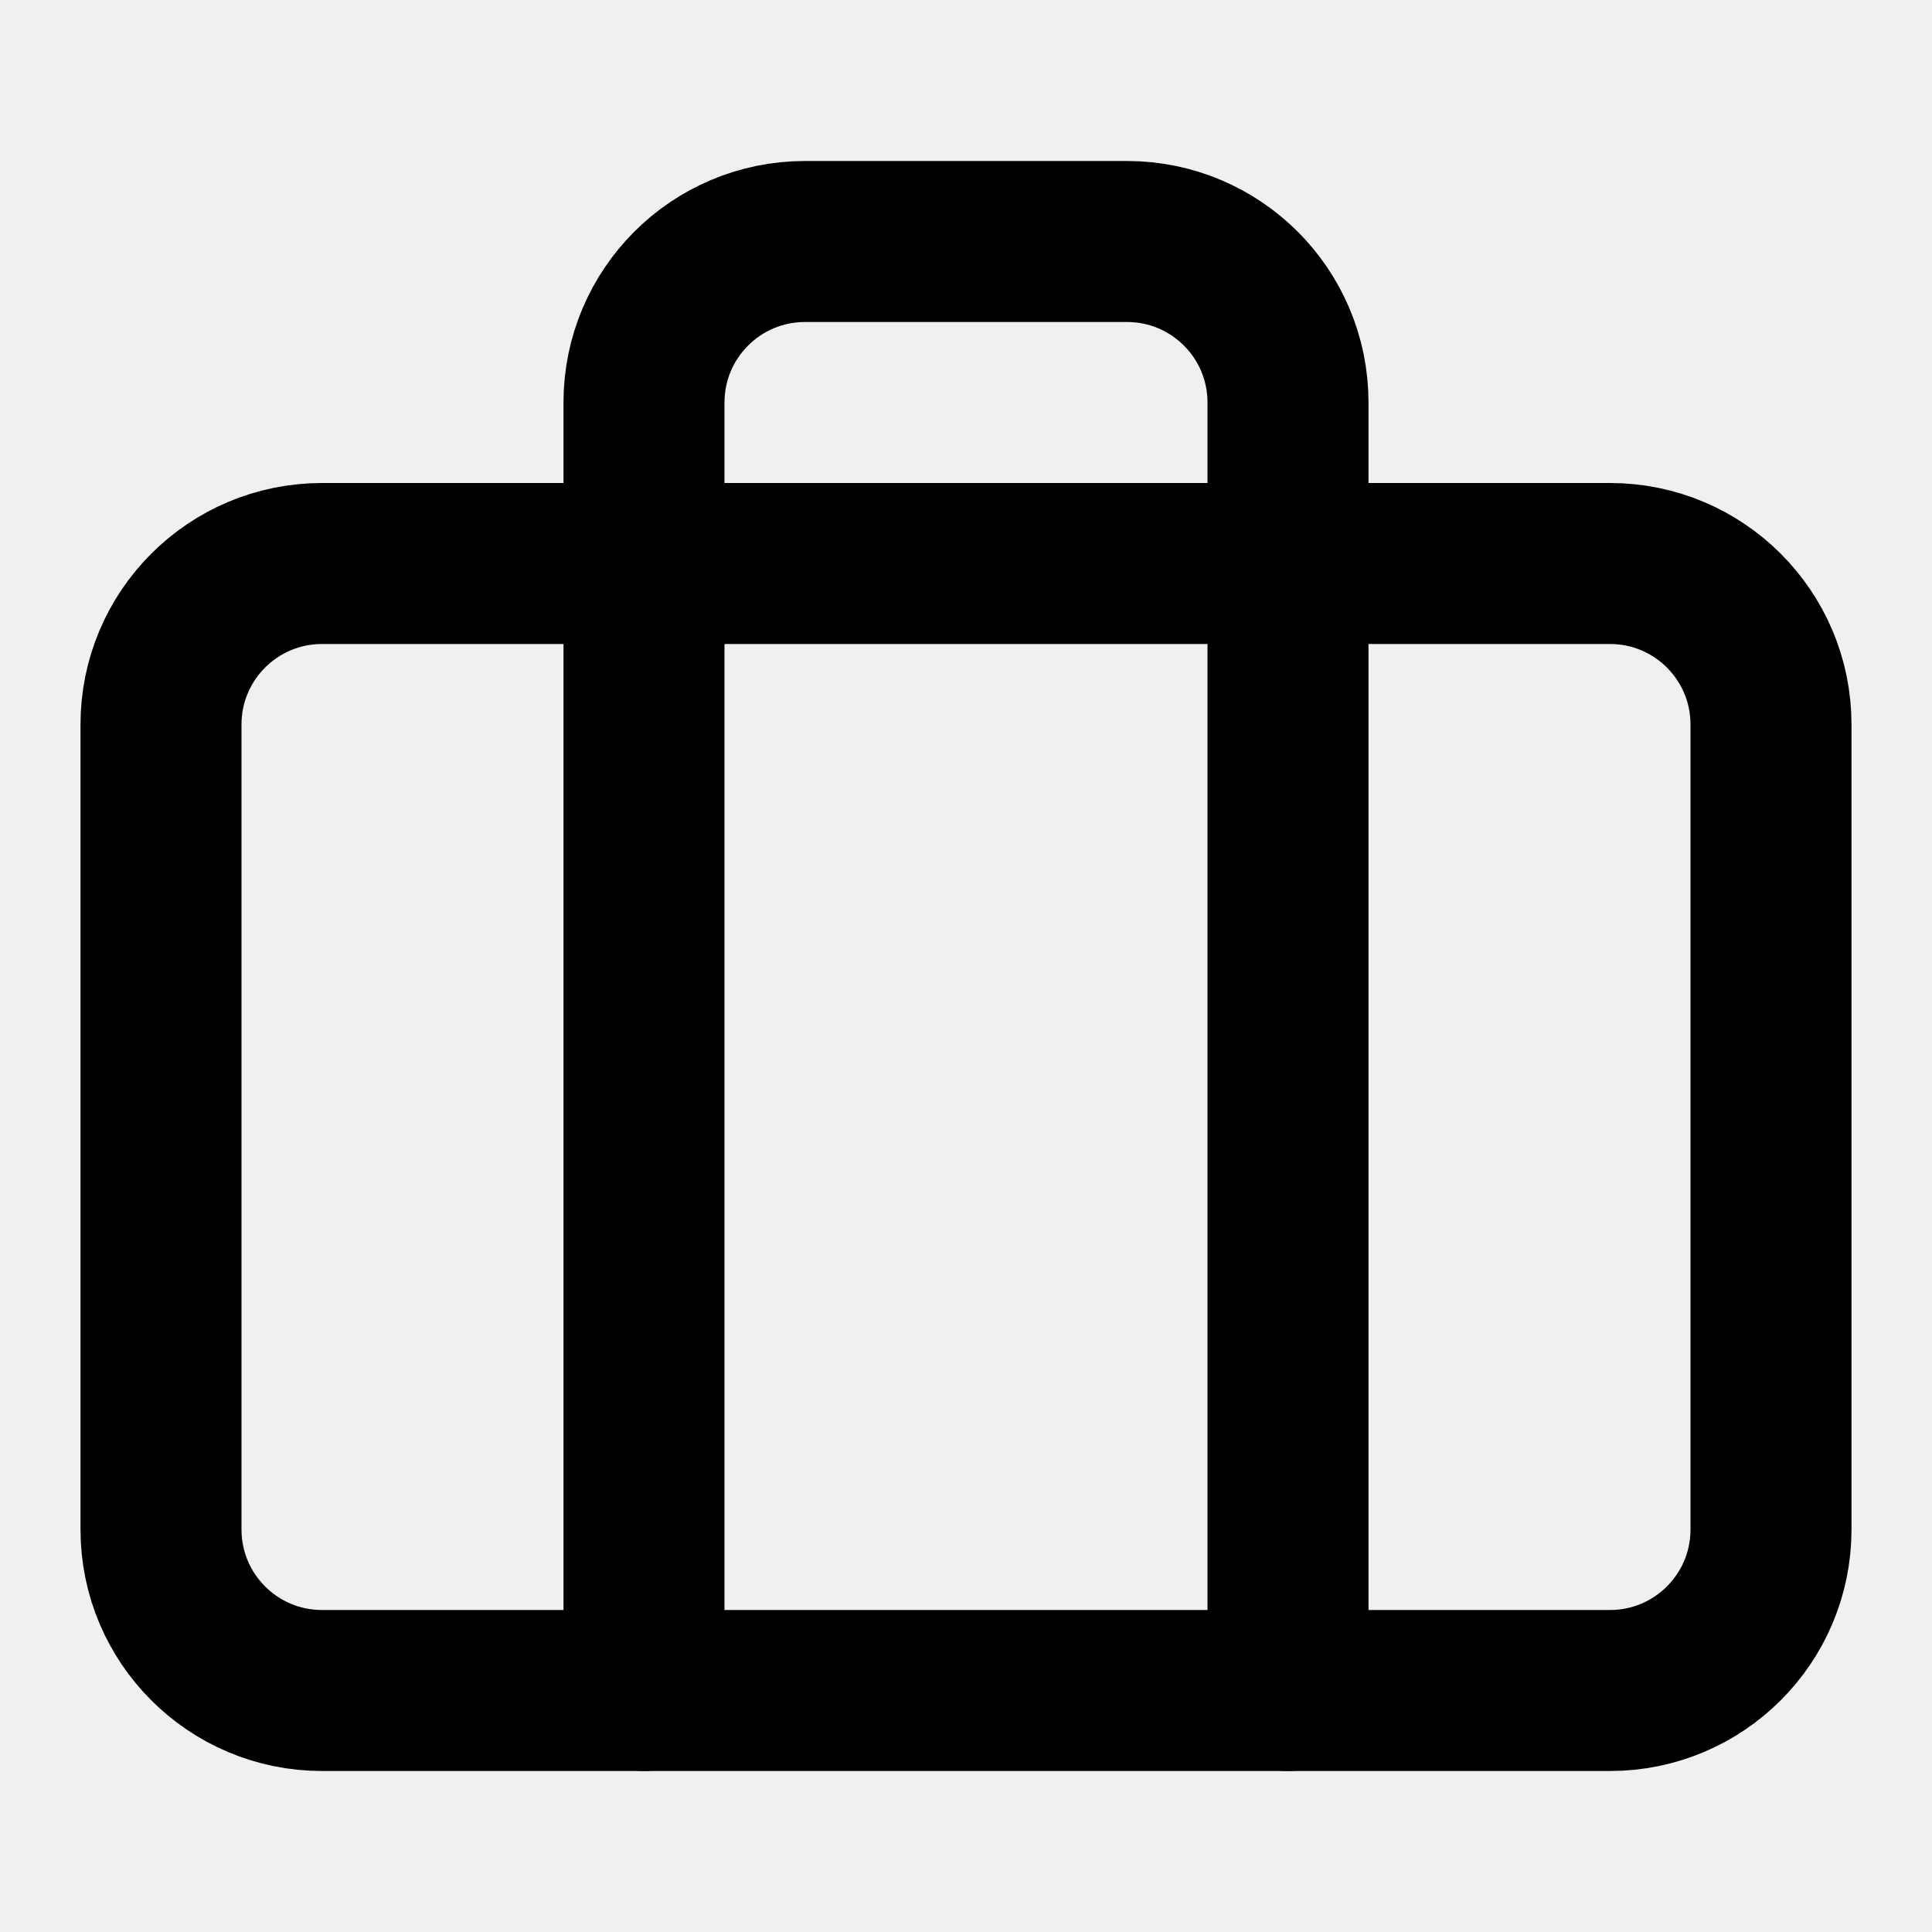
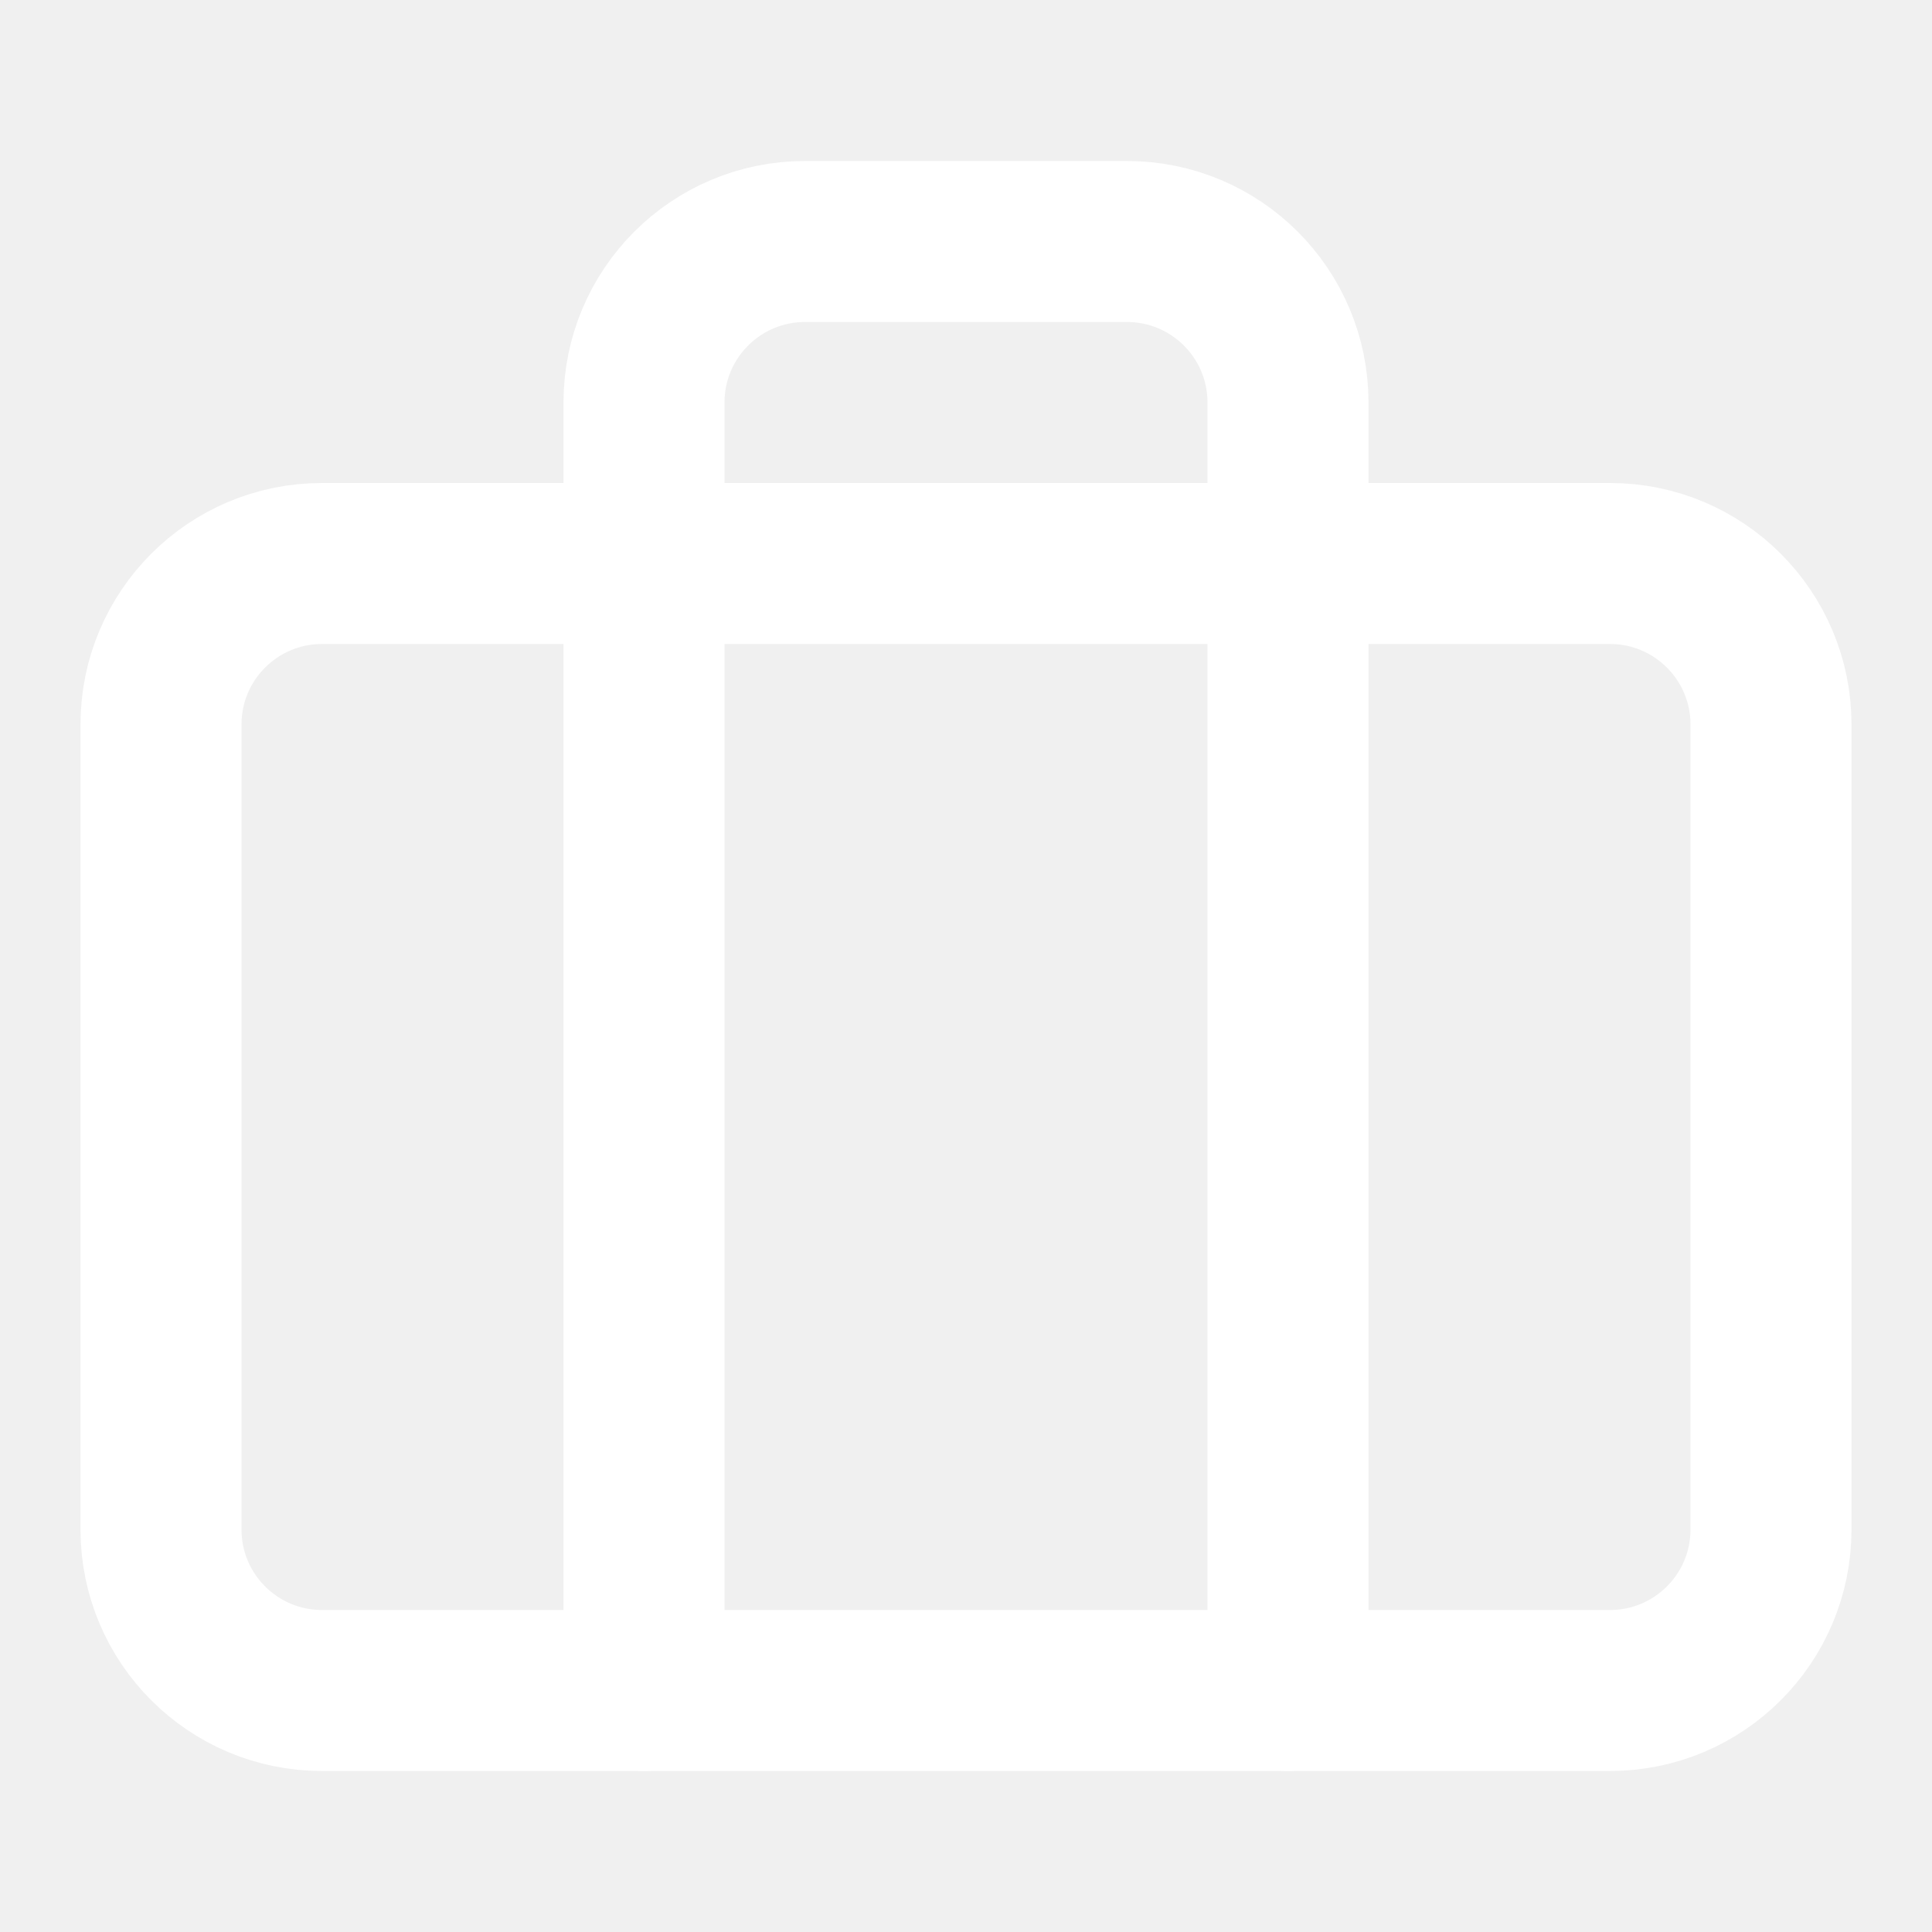
- <svg xmlns="http://www.w3.org/2000/svg" width="24" height="24" viewBox="0 0 24 24" fill="none" stroke="currentColor" stroke-width="2" stroke-linecap="round" stroke-linejoin="round" class="feather feather-briefcase">
+ <svg xmlns="http://www.w3.org/2000/svg" width="24" height="24" viewBox="0 0 24 24" fill="none" stroke="white" stroke-width="2" stroke-linecap="round" stroke-linejoin="round" class="feather feather-briefcase">
  <rect x="2" y="7" width="20" height="14" rx="2" ry="2" />
  <path d="M16 21V5a2 2 0 0 0-2-2h-4a2 2 0 0 0-2 2v16" />
</svg>
